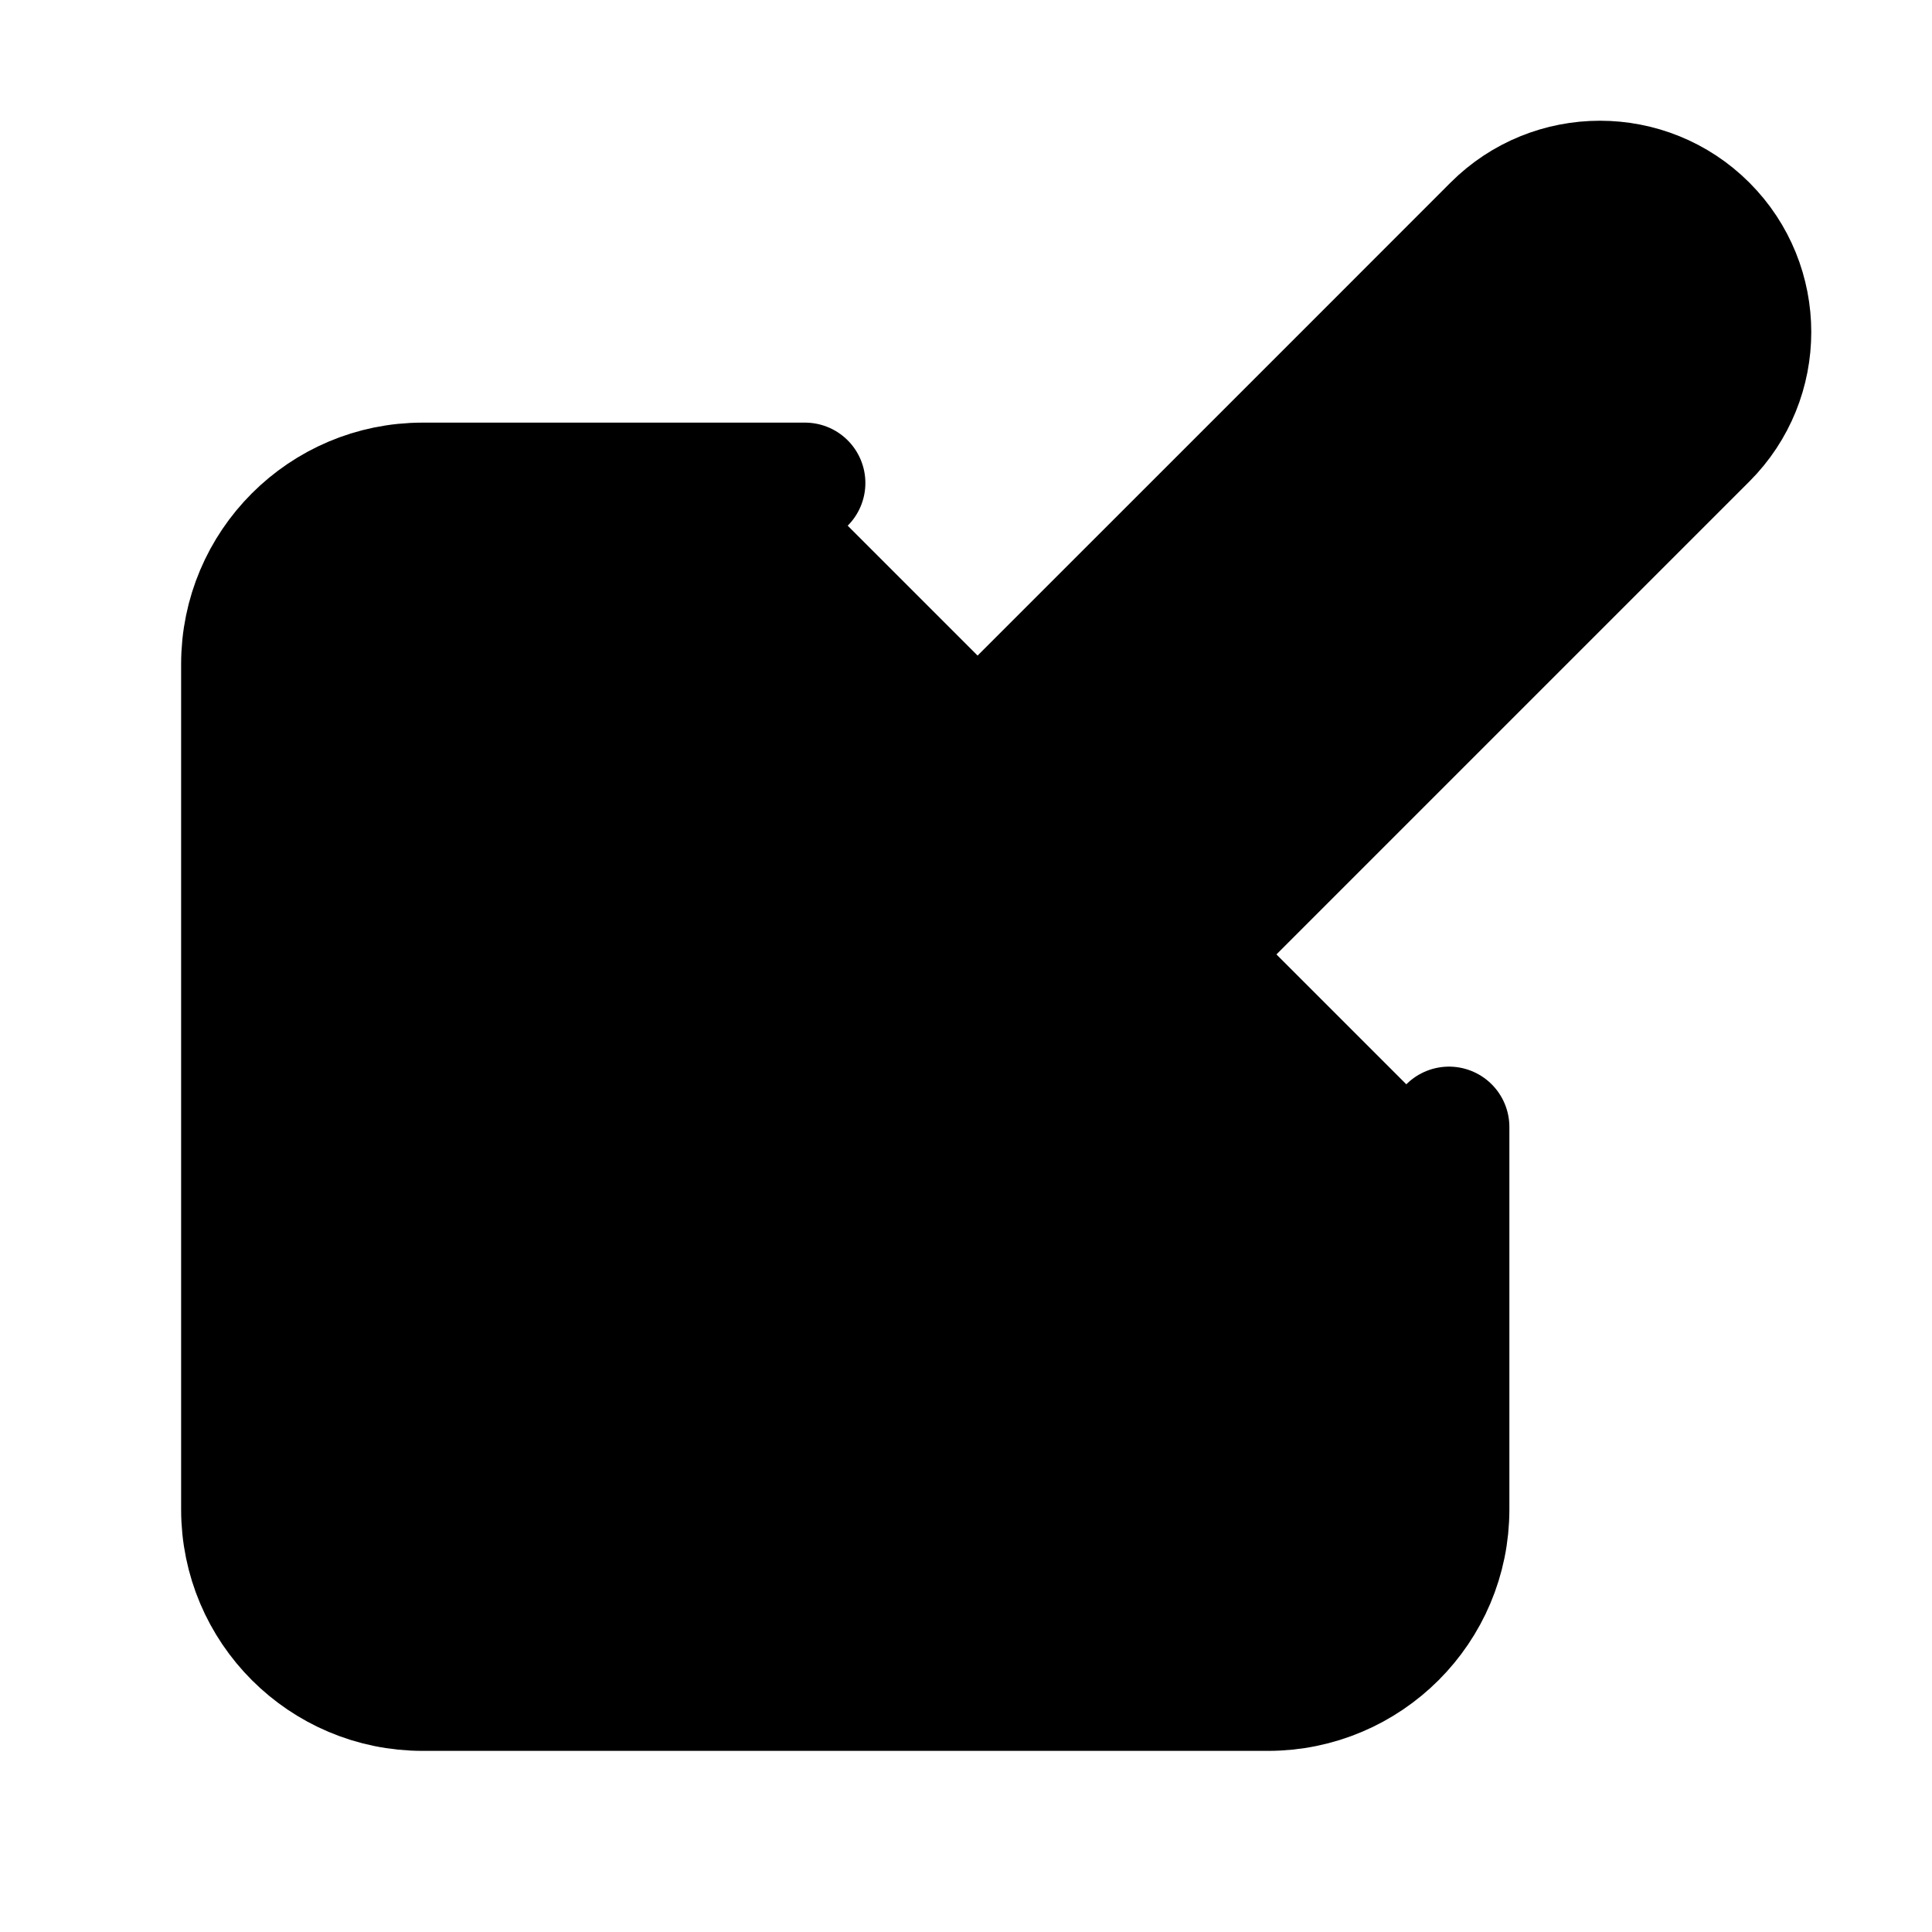
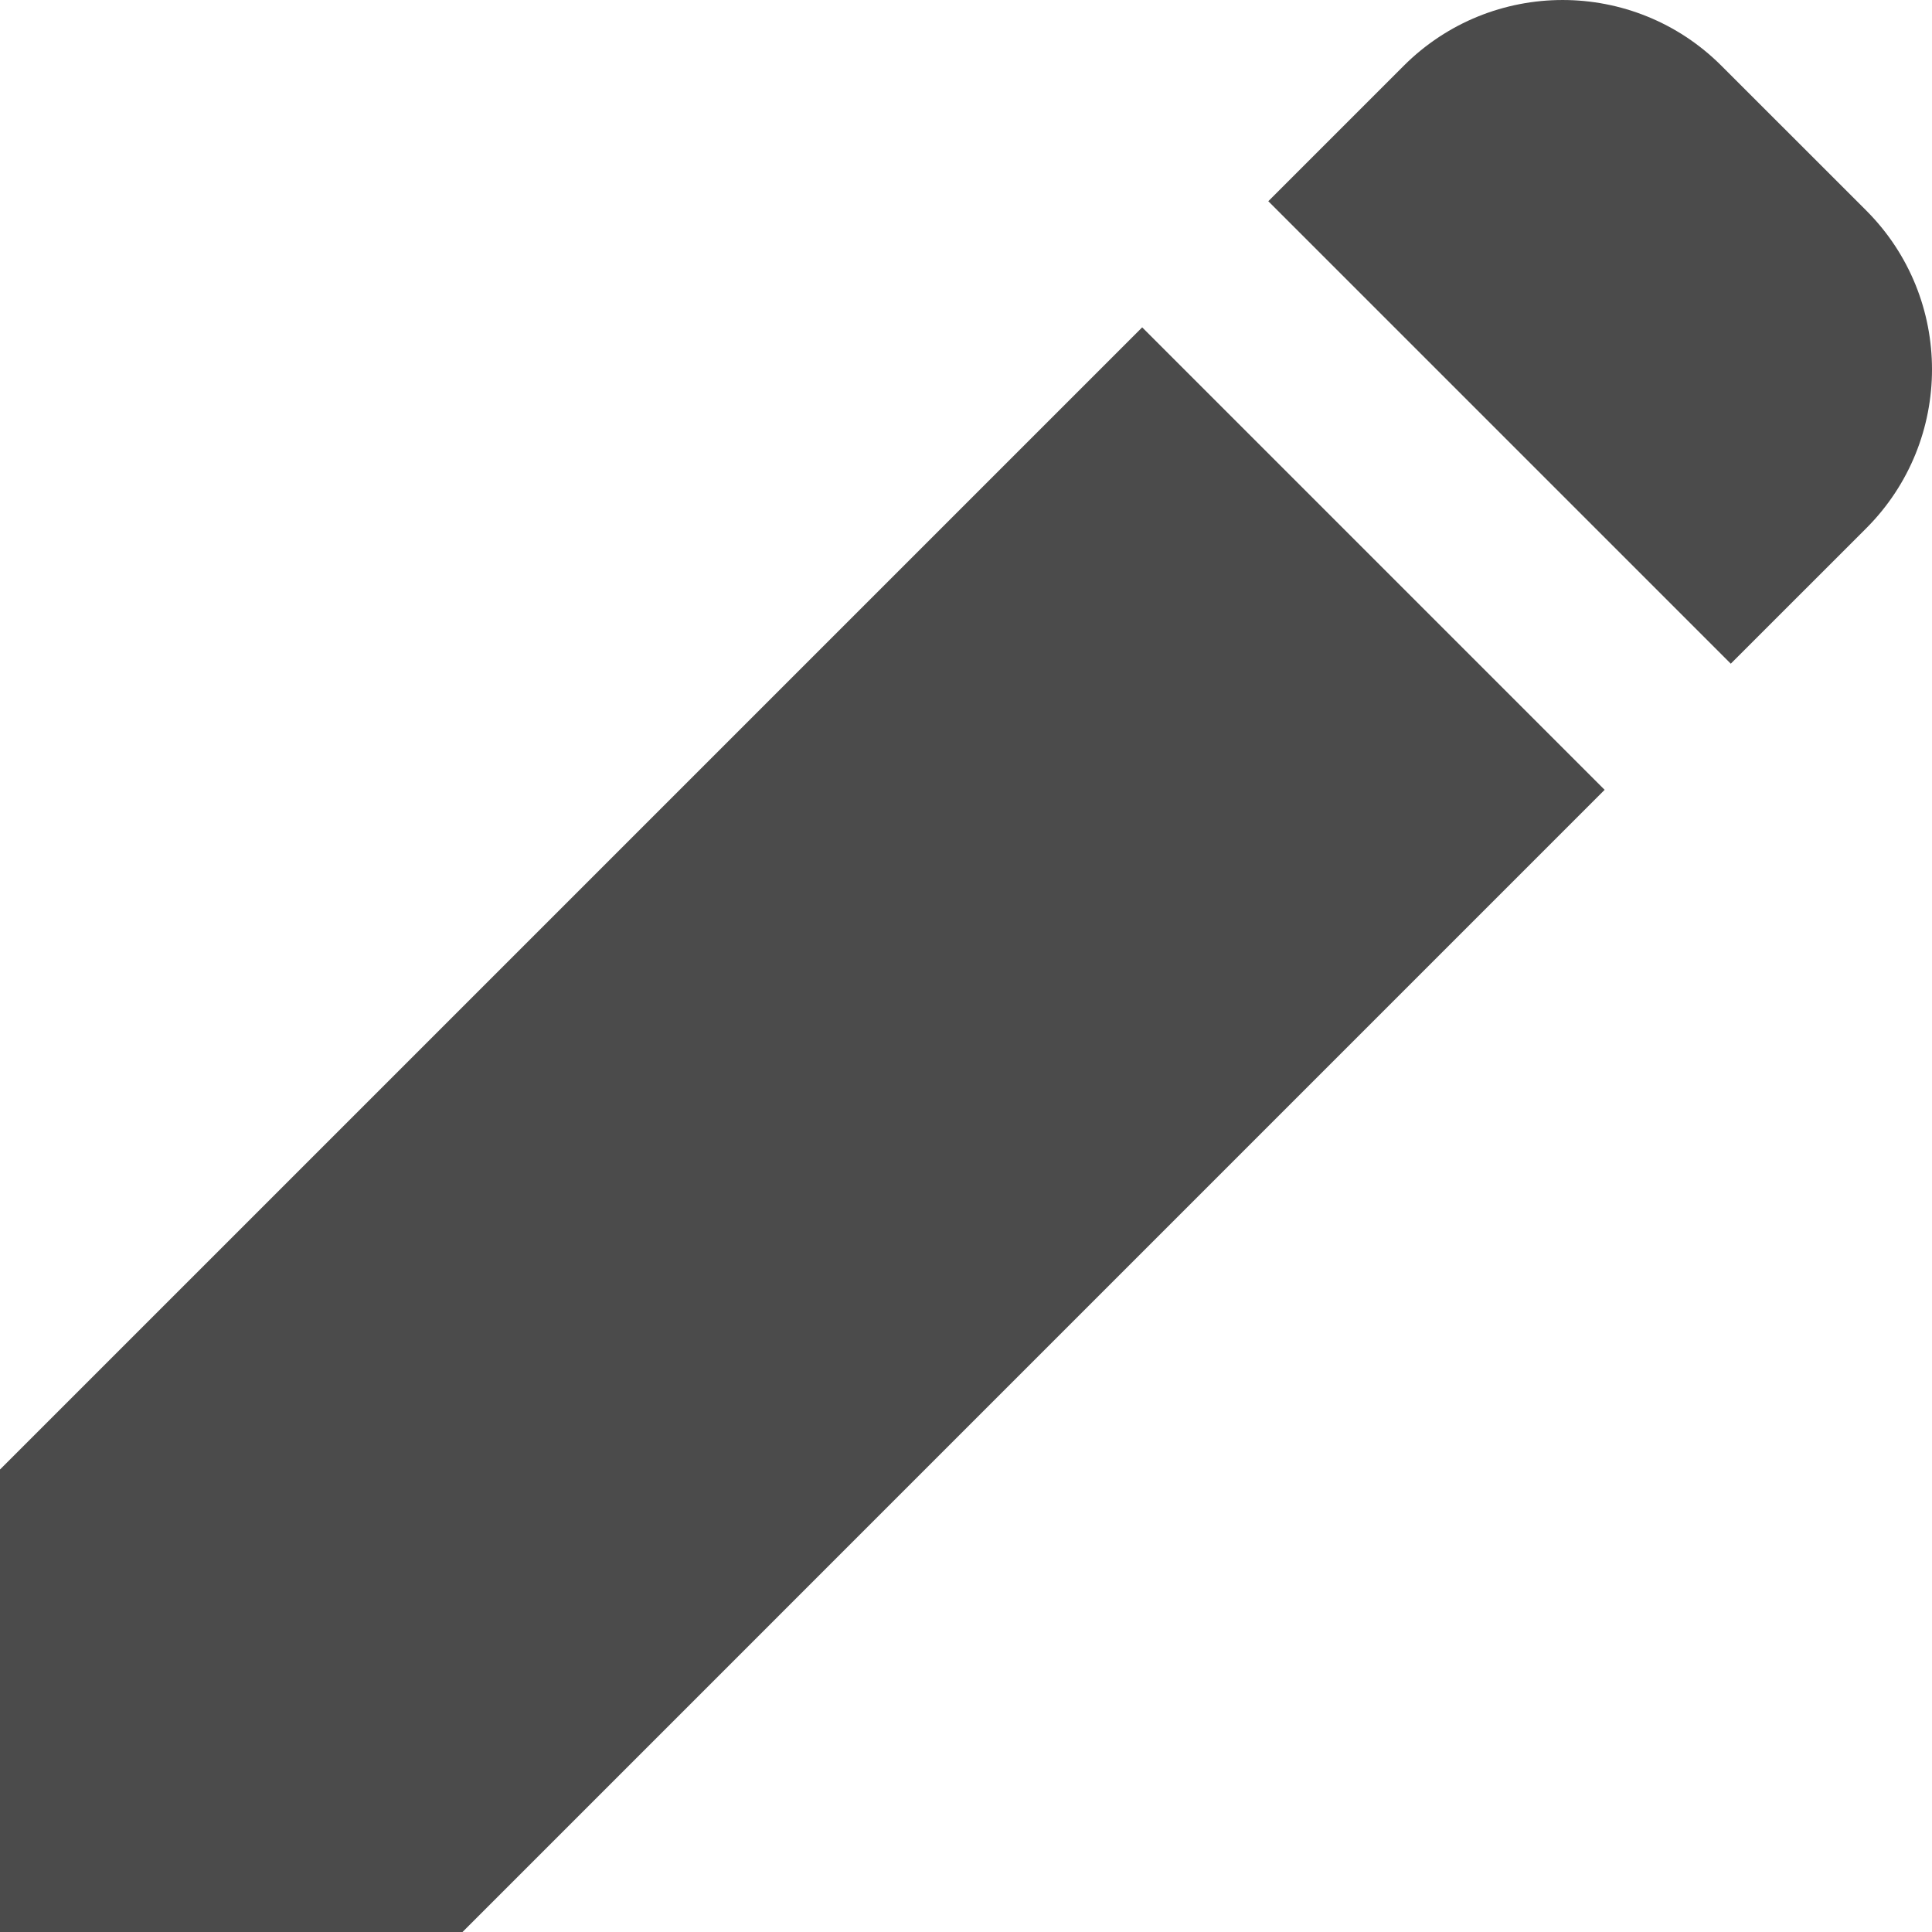
- <svg xmlns="http://www.w3.org/2000/svg" viewBox="0 0 24 24" stroke-width="1.5" stroke="currentColor" class="w-6 h-6">
-   <path stroke-linecap="round" stroke-linejoin="round" d="M16.862 4.487l1.687-1.688a1.875 1.875 0 112.652 2.652L10.582 16.07a4.5 4.5 0 01-1.897 1.13L6 18l.8-2.685a4.5 4.5 0 011.13-1.897l8.932-8.931zm0 0L19.5 7.125M18 14v4.75A2.25 2.25 0 0115.75 21H5.25A2.25 2.25 0 013 18.75V8.25A2.25 2.25 0 015.25 6H10" />
+ <svg xmlns="http://www.w3.org/2000/svg" version="1.1" id="_x32_" x="0px" y="0px" viewBox="0 0 512 512" style="width: 256px; height: 256px; opacity: 1;" xml:space="preserve">
+   <style type="text/css">
+ 	.st0{fill:#4B4B4B;}
+ </style>
+   <g>
+     <path class="st0" d="M494.56,55.774l-38.344-38.328c-23.253-23.262-60.965-23.253-84.226,0l-35.878,35.878l122.563,122.563   l35.886-35.878C517.814,116.747,517.814,79.044,494.56,55.774z" style="fill: rgb(75, 75, 75);" />
+     <polygon class="st0" points="0,389.435 0,511.998 122.571,511.998 425.246,209.314 302.691,86.751  " style="fill: rgb(75, 75, 75);" />
+   </g>
</svg>
